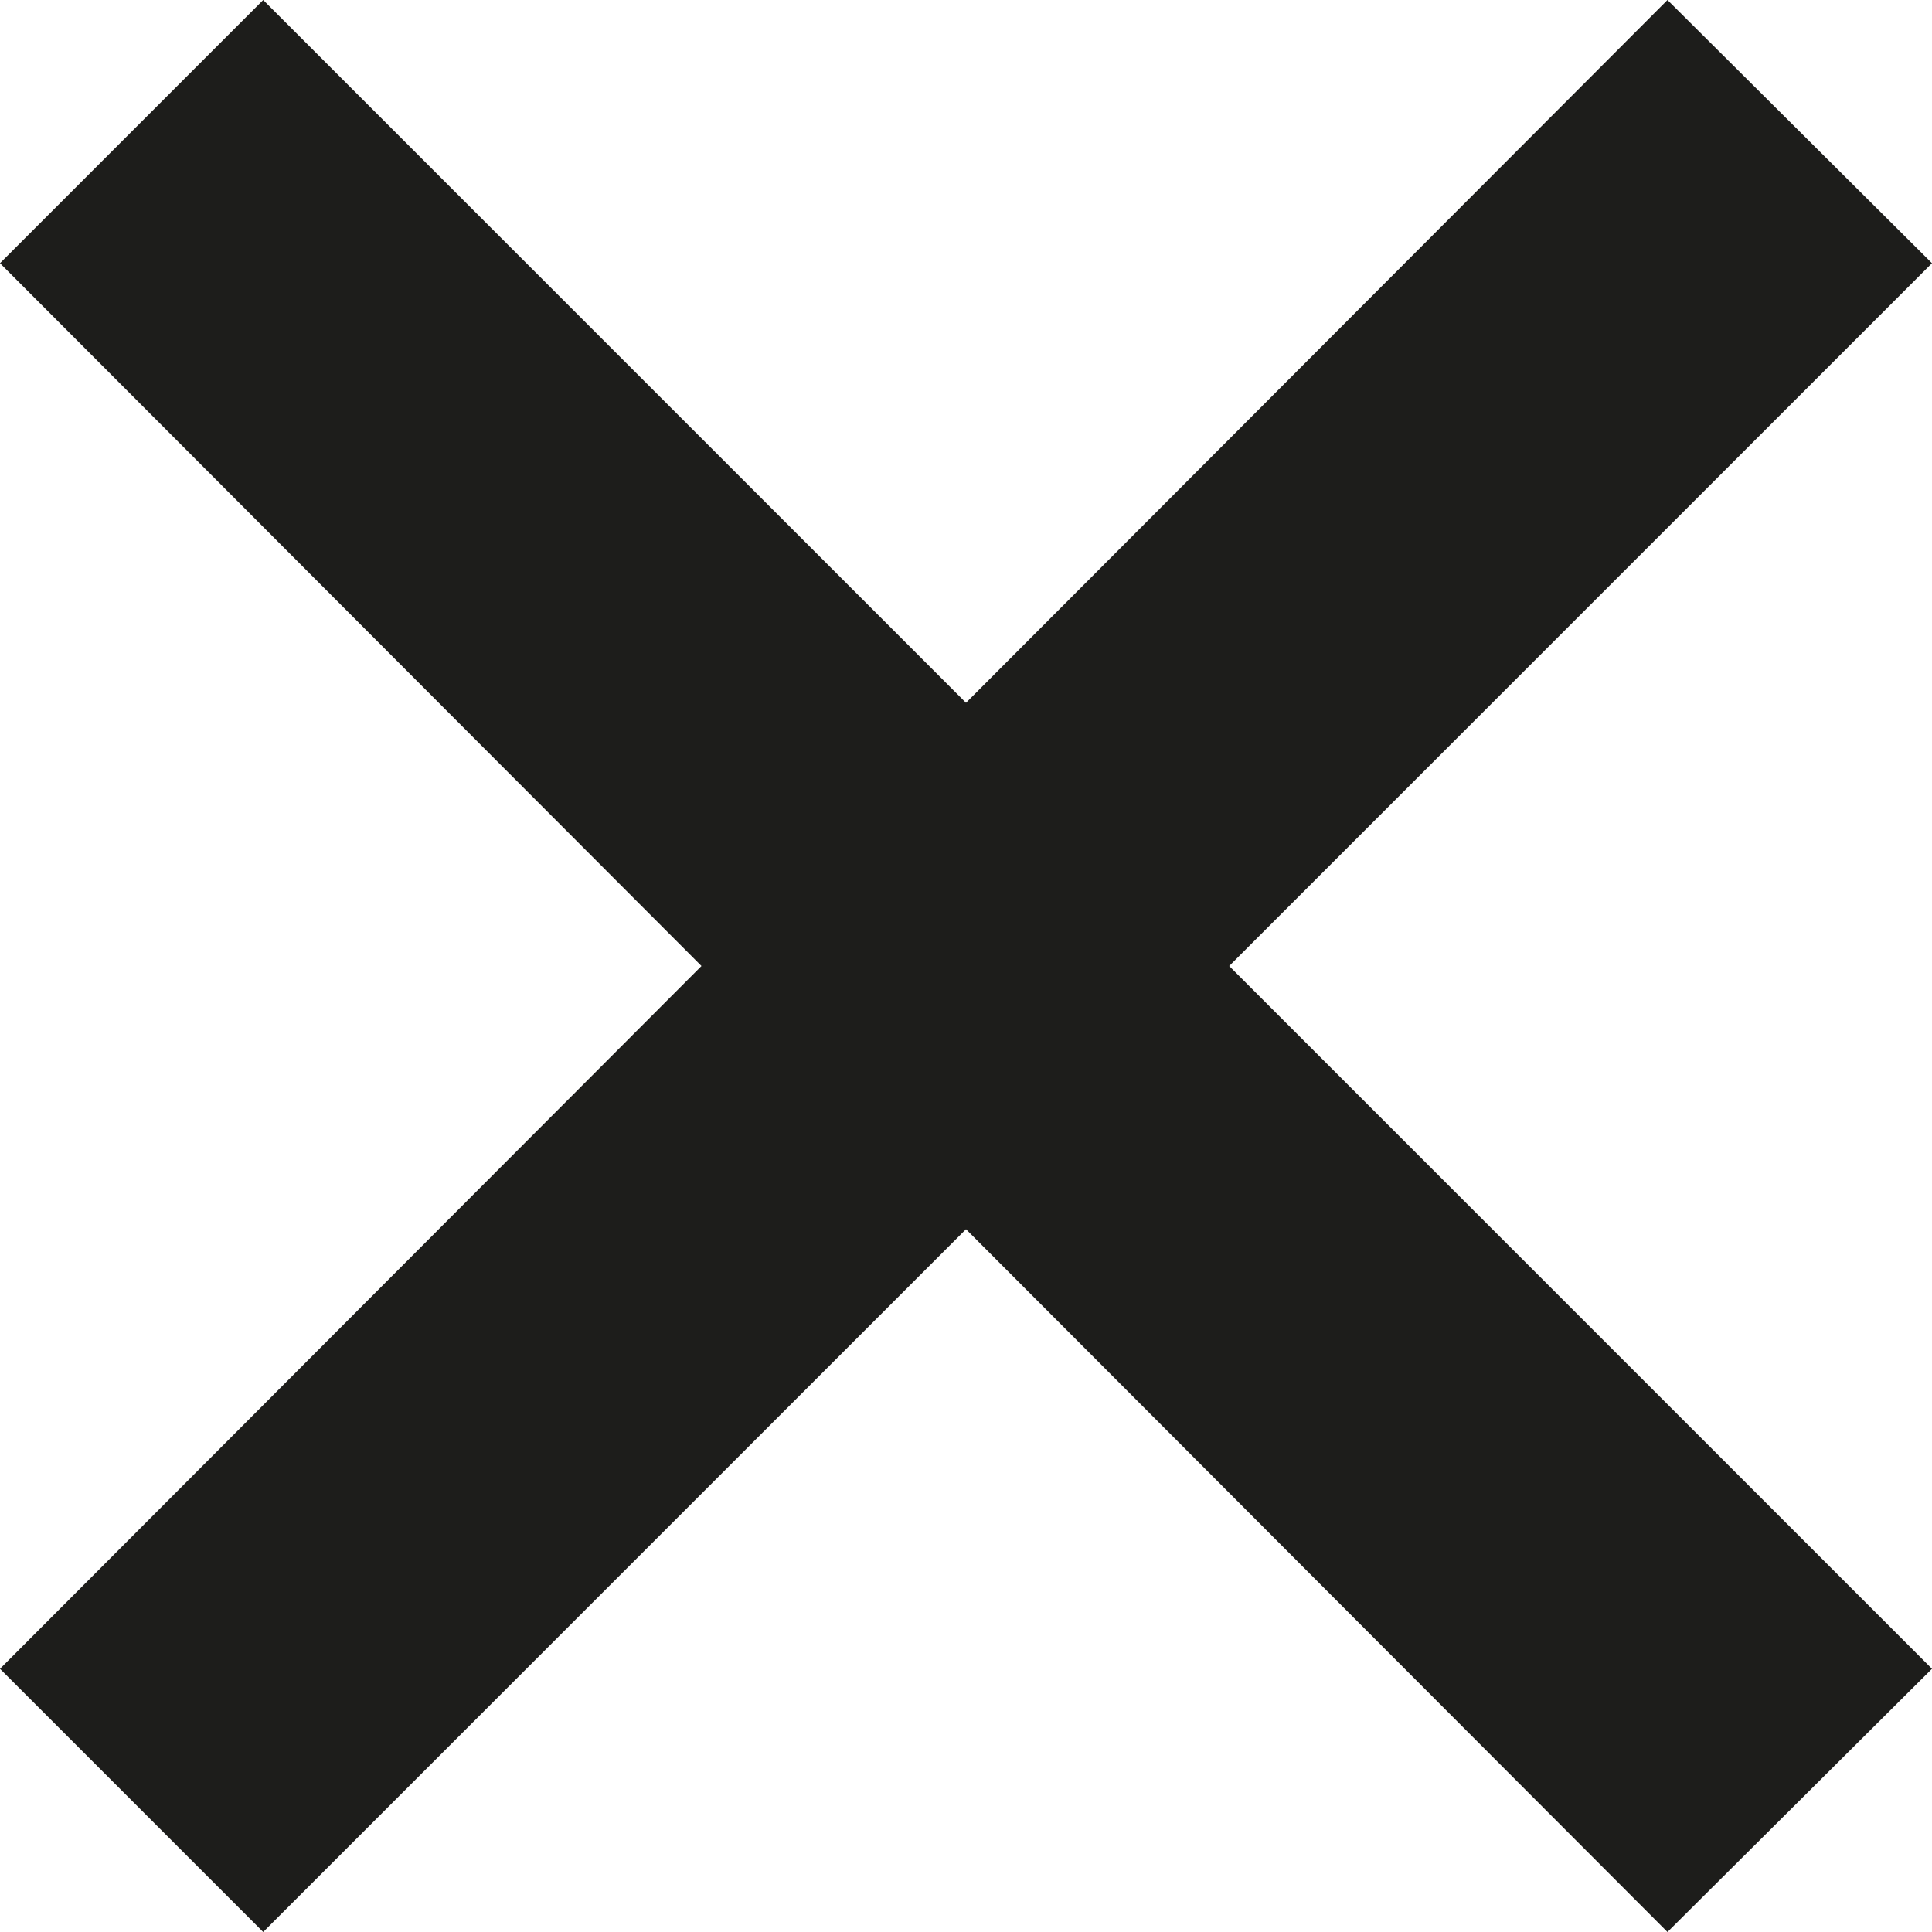
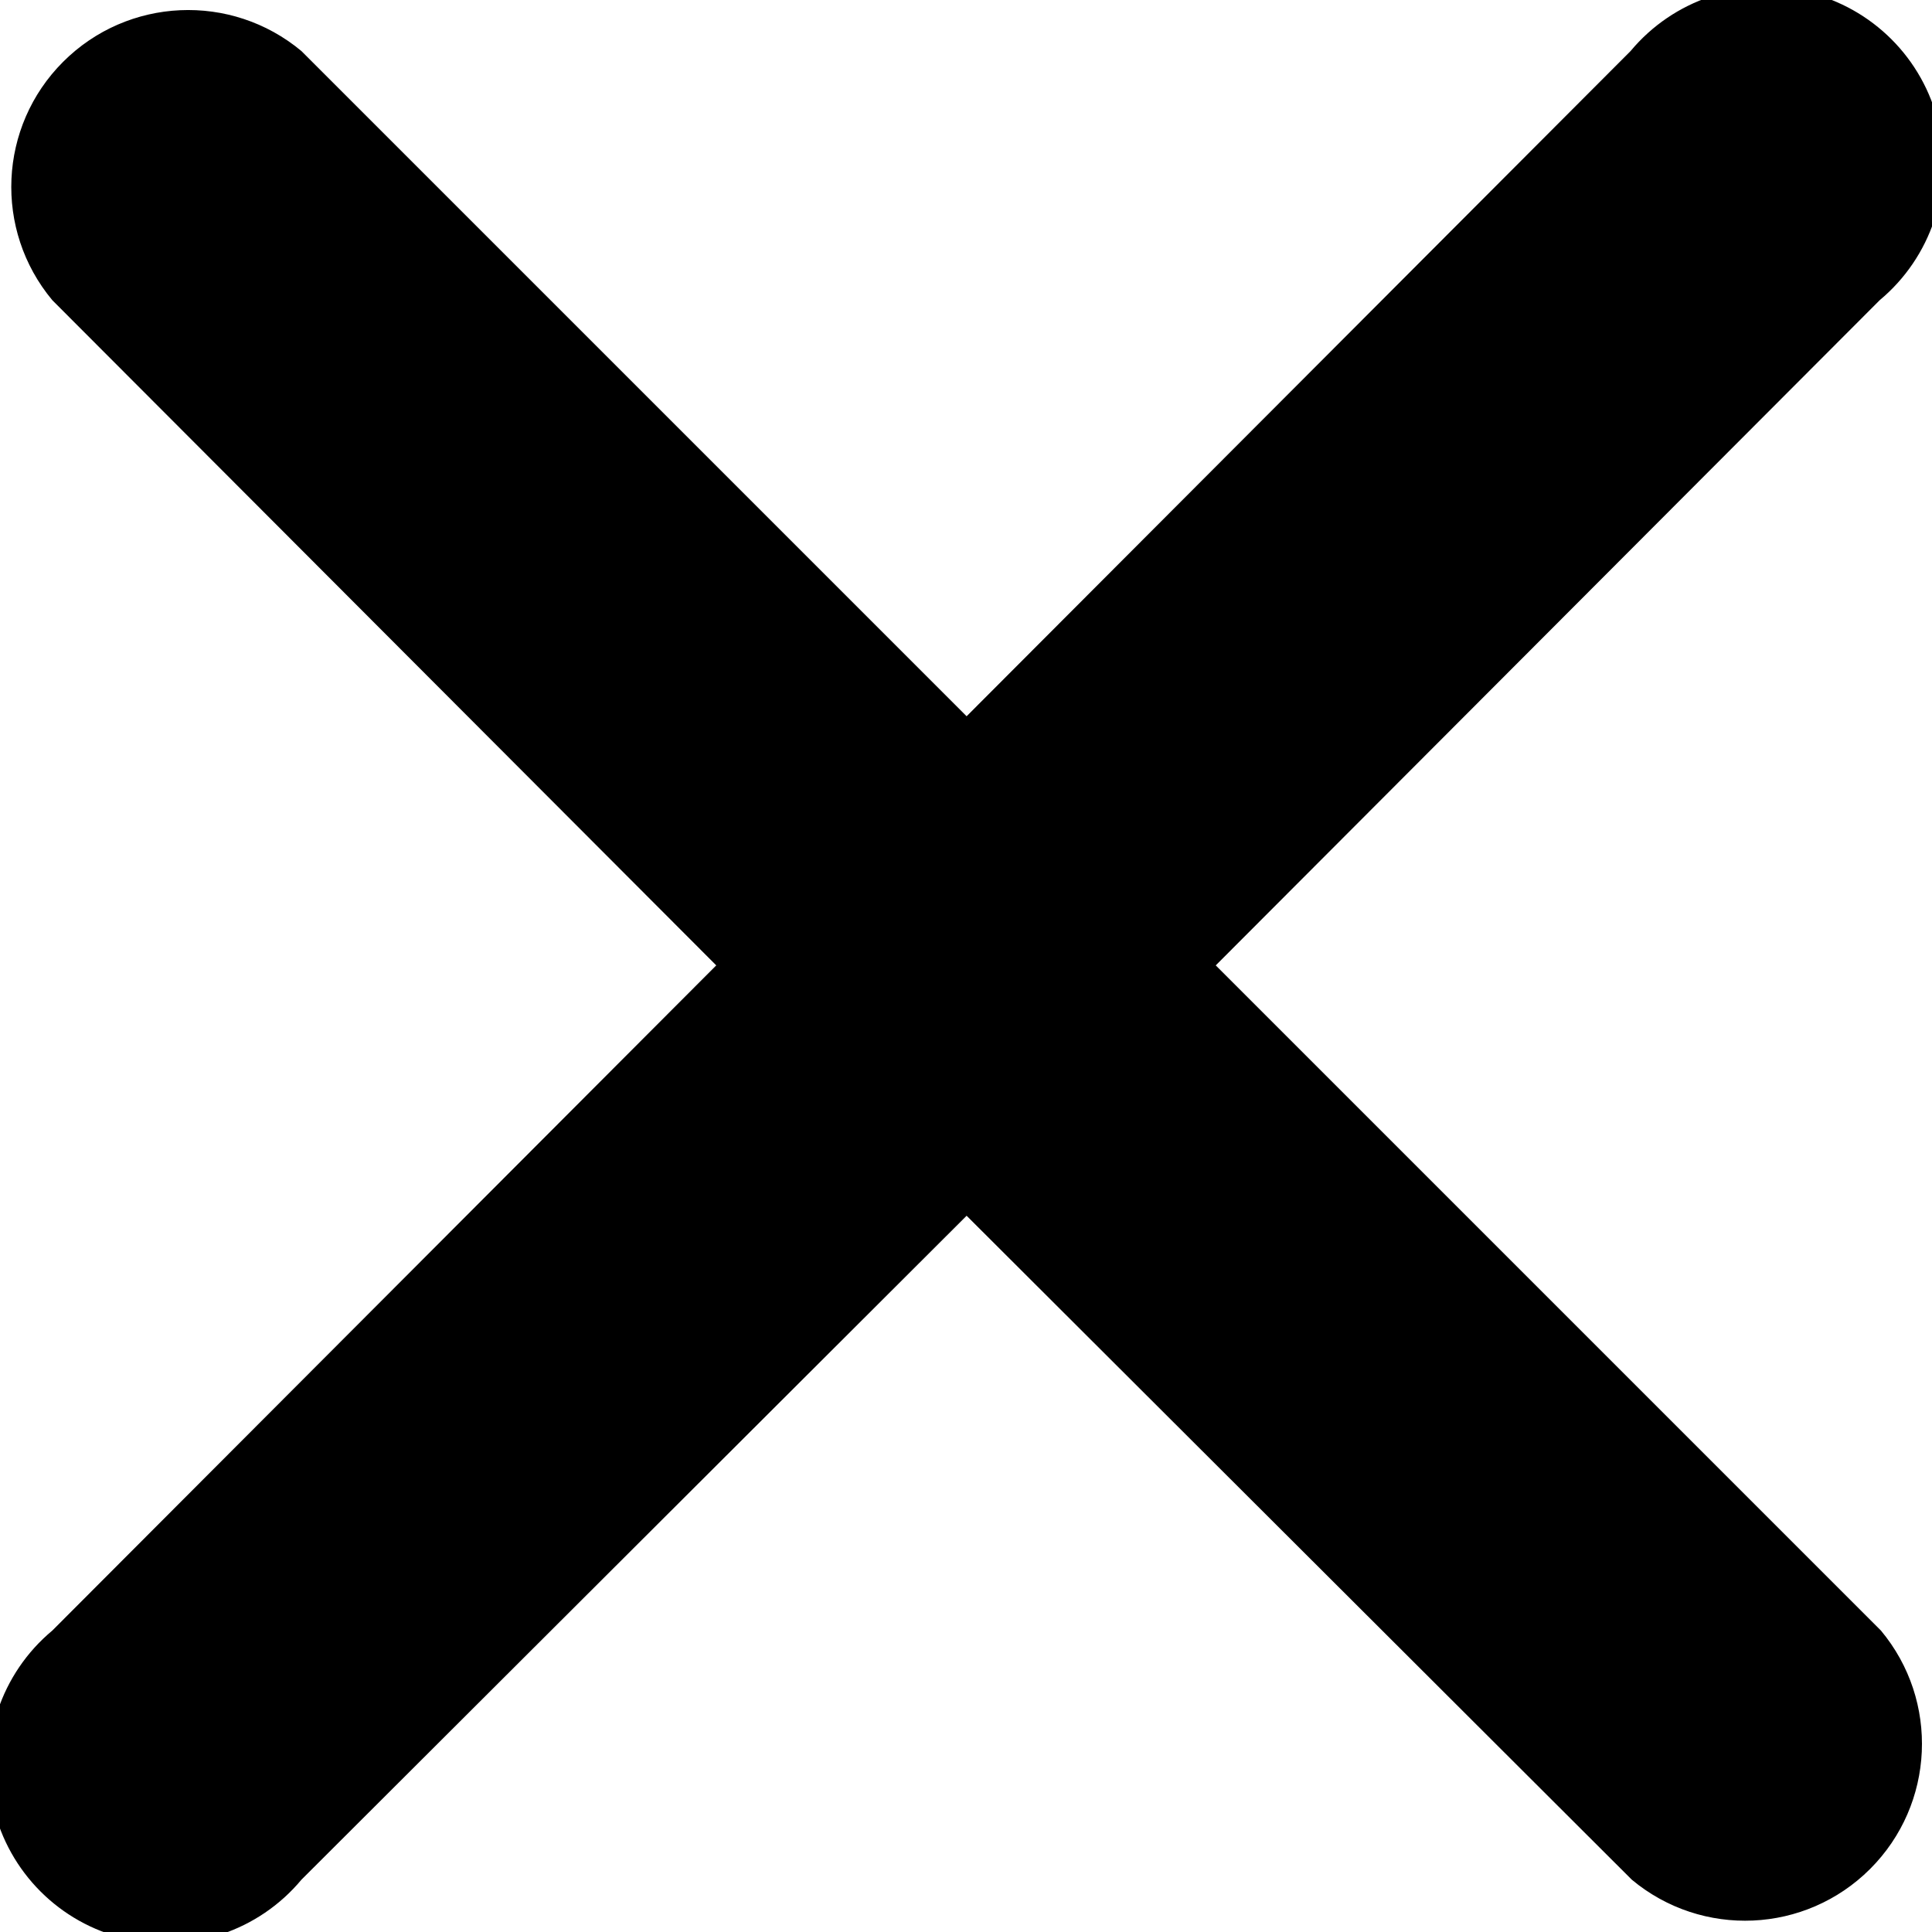
- <svg xmlns="http://www.w3.org/2000/svg" id="Layer_1" data-name="Layer 1" viewBox="0 0 14.68 14.68">
-   <defs>
-     <style>.cls-1{fill:#1d1d1b;}.cls-2{fill:none;stroke:#1d1d1b;stroke-miterlimit:10;stroke-width:2.83px;}</style>
-   </defs>
-   <polygon class="cls-1" points="14.68 2 12.67 0 7.34 5.34 2 0 0 2 5.33 7.34 0 12.68 2 14.68 7.34 9.34 12.67 14.68 14.68 12.68 9.34 7.34 14.68 2" />
-   <path class="cls-2" d="M10.13,12.63" />
+ <svg xmlns="http://www.w3.org/2000/svg" viewBox="0 0 15.51 15.51">
+   <path d="M9.76,7.75l5.33-5.34a1.42,1.42,0,1,0-2-2L7.76,5.75,2.42,0.41a1.42,1.42,0,0,0-2,2L5.75,7.75,0.42,13.09a1.42,1.42,0,1,0,2,2L7.76,9.76l5.34,5.33a1.42,1.42,0,0,0,2-2Z" />
</svg>
